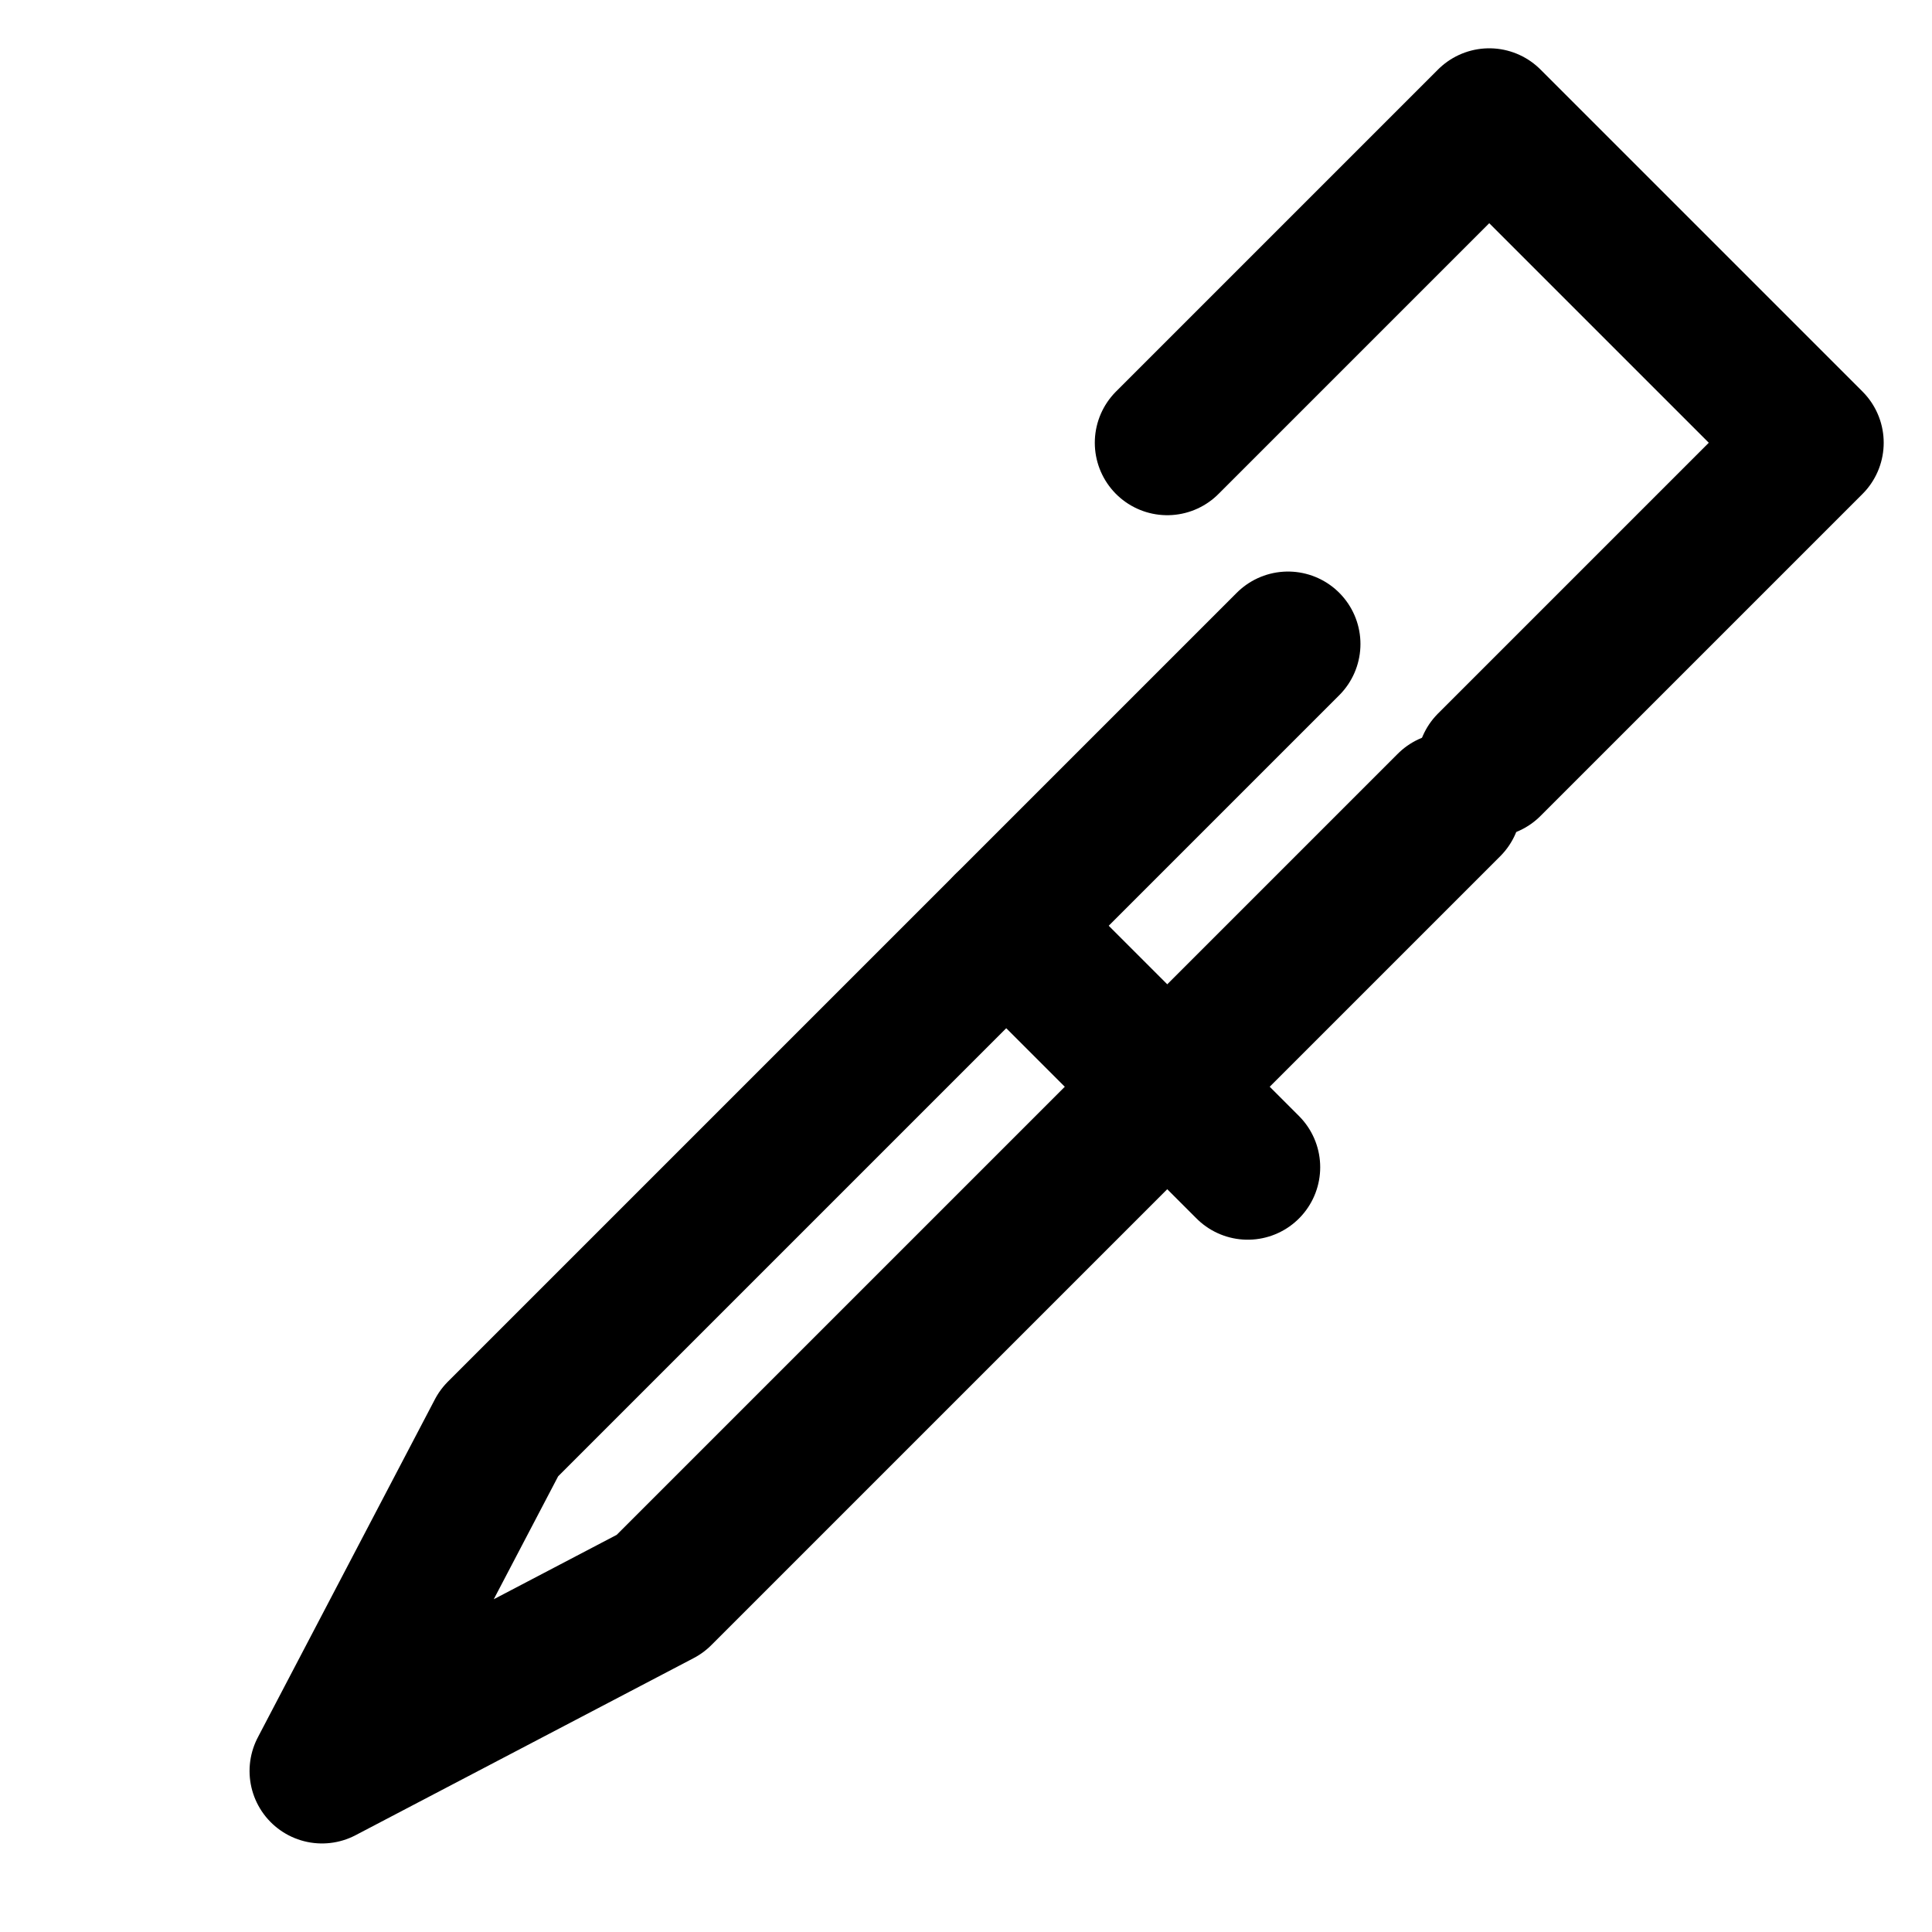
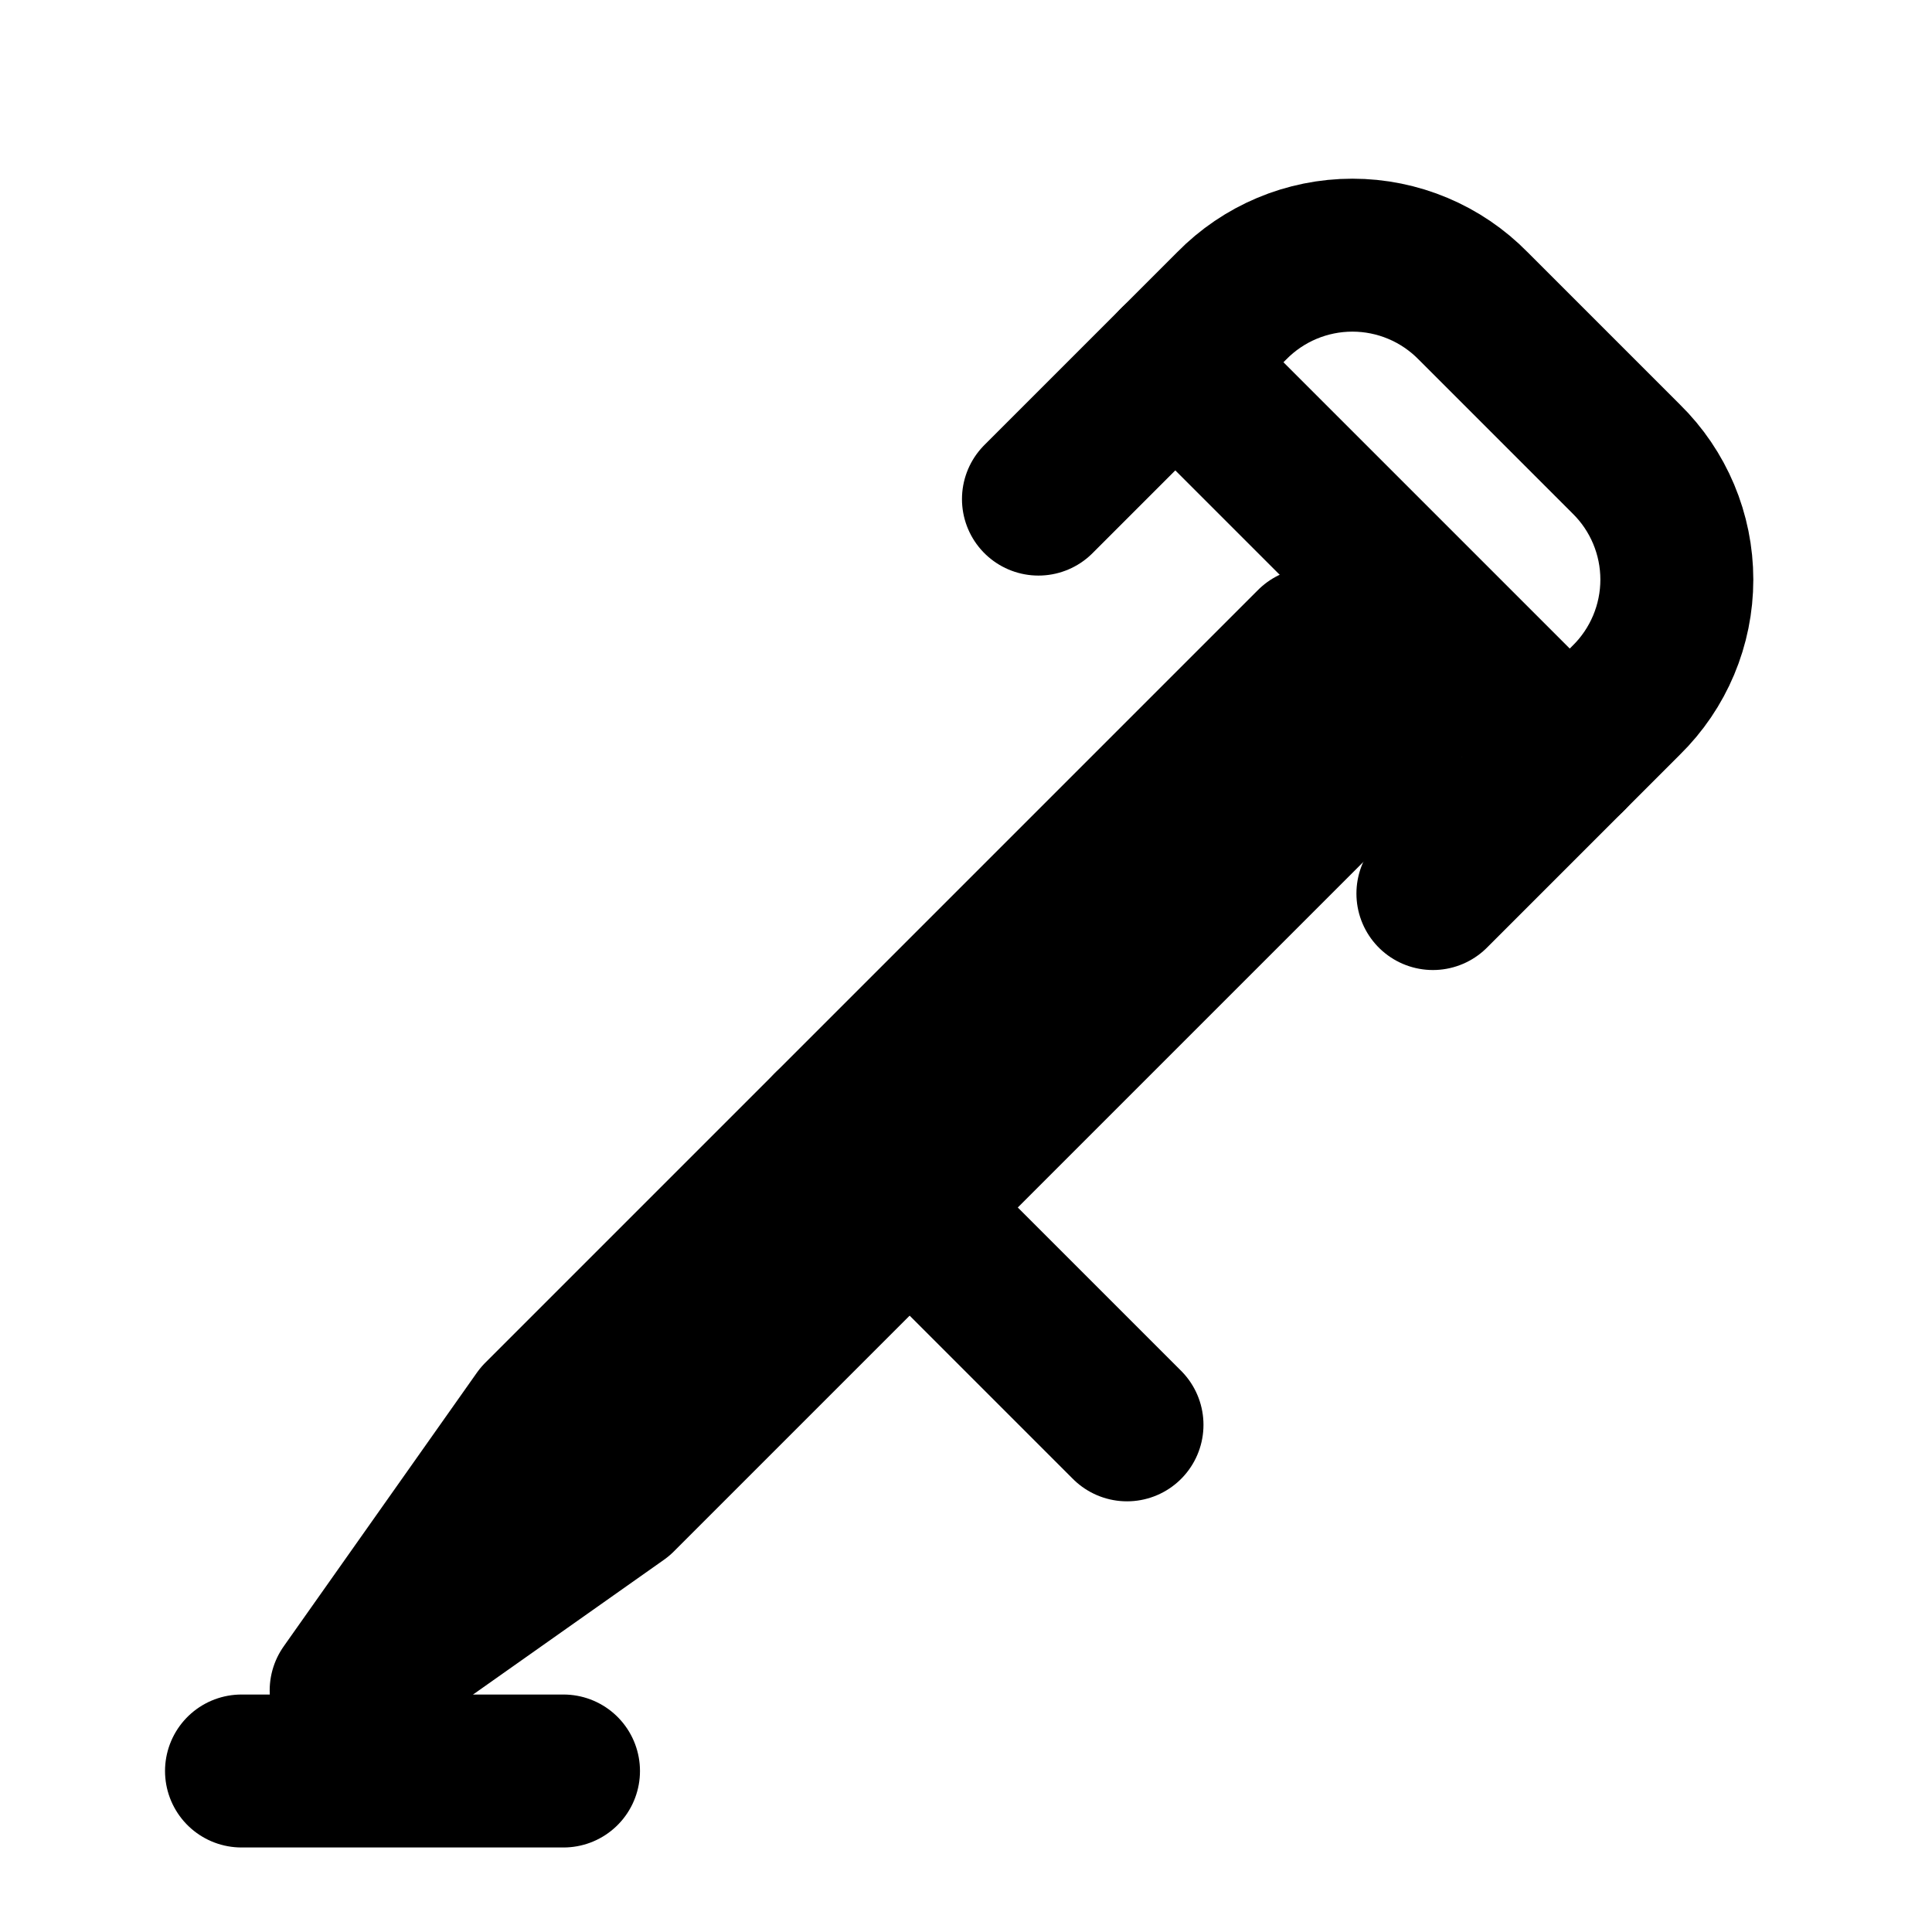
- <svg xmlns="http://www.w3.org/2000/svg" width="24" height="24" viewBox="0 0 24 24" fill="none" stroke="#000" stroke-width="1.8" stroke-linecap="round" stroke-linejoin="round">
-   <path d="m14.5 5.5 4-4 4 4-4 4" />
-   <path d="m16 8-9.8 9.8L4 22l4.2-2.2L18 10" />
-   <path d="m12.5 11.5 3 3" />
+ <svg xmlns="http://www.w3.org/2000/svg" viewBox="0 0 24 24" fill="none" stroke="#000" stroke-width="1.9" stroke-linecap="round" stroke-linejoin="round">
+   <path d="m14.6 4.5 4.9 4.9" />
+   <path d="m12.9 6.2 2.4-2.4a2.1 2.1 0 0 1 3 0l1.9 1.9a2.1 2.1 0 0 1 0 3l-2.4 2.4" />
+   <path d="m16.3 8-9.6 9.6L4.3 21l3.4-2.4 9.6-9.6" />
+   <path d="m10.3 14 3.7 3.7" />
+   <path d="M3 22h4" />
</svg>
